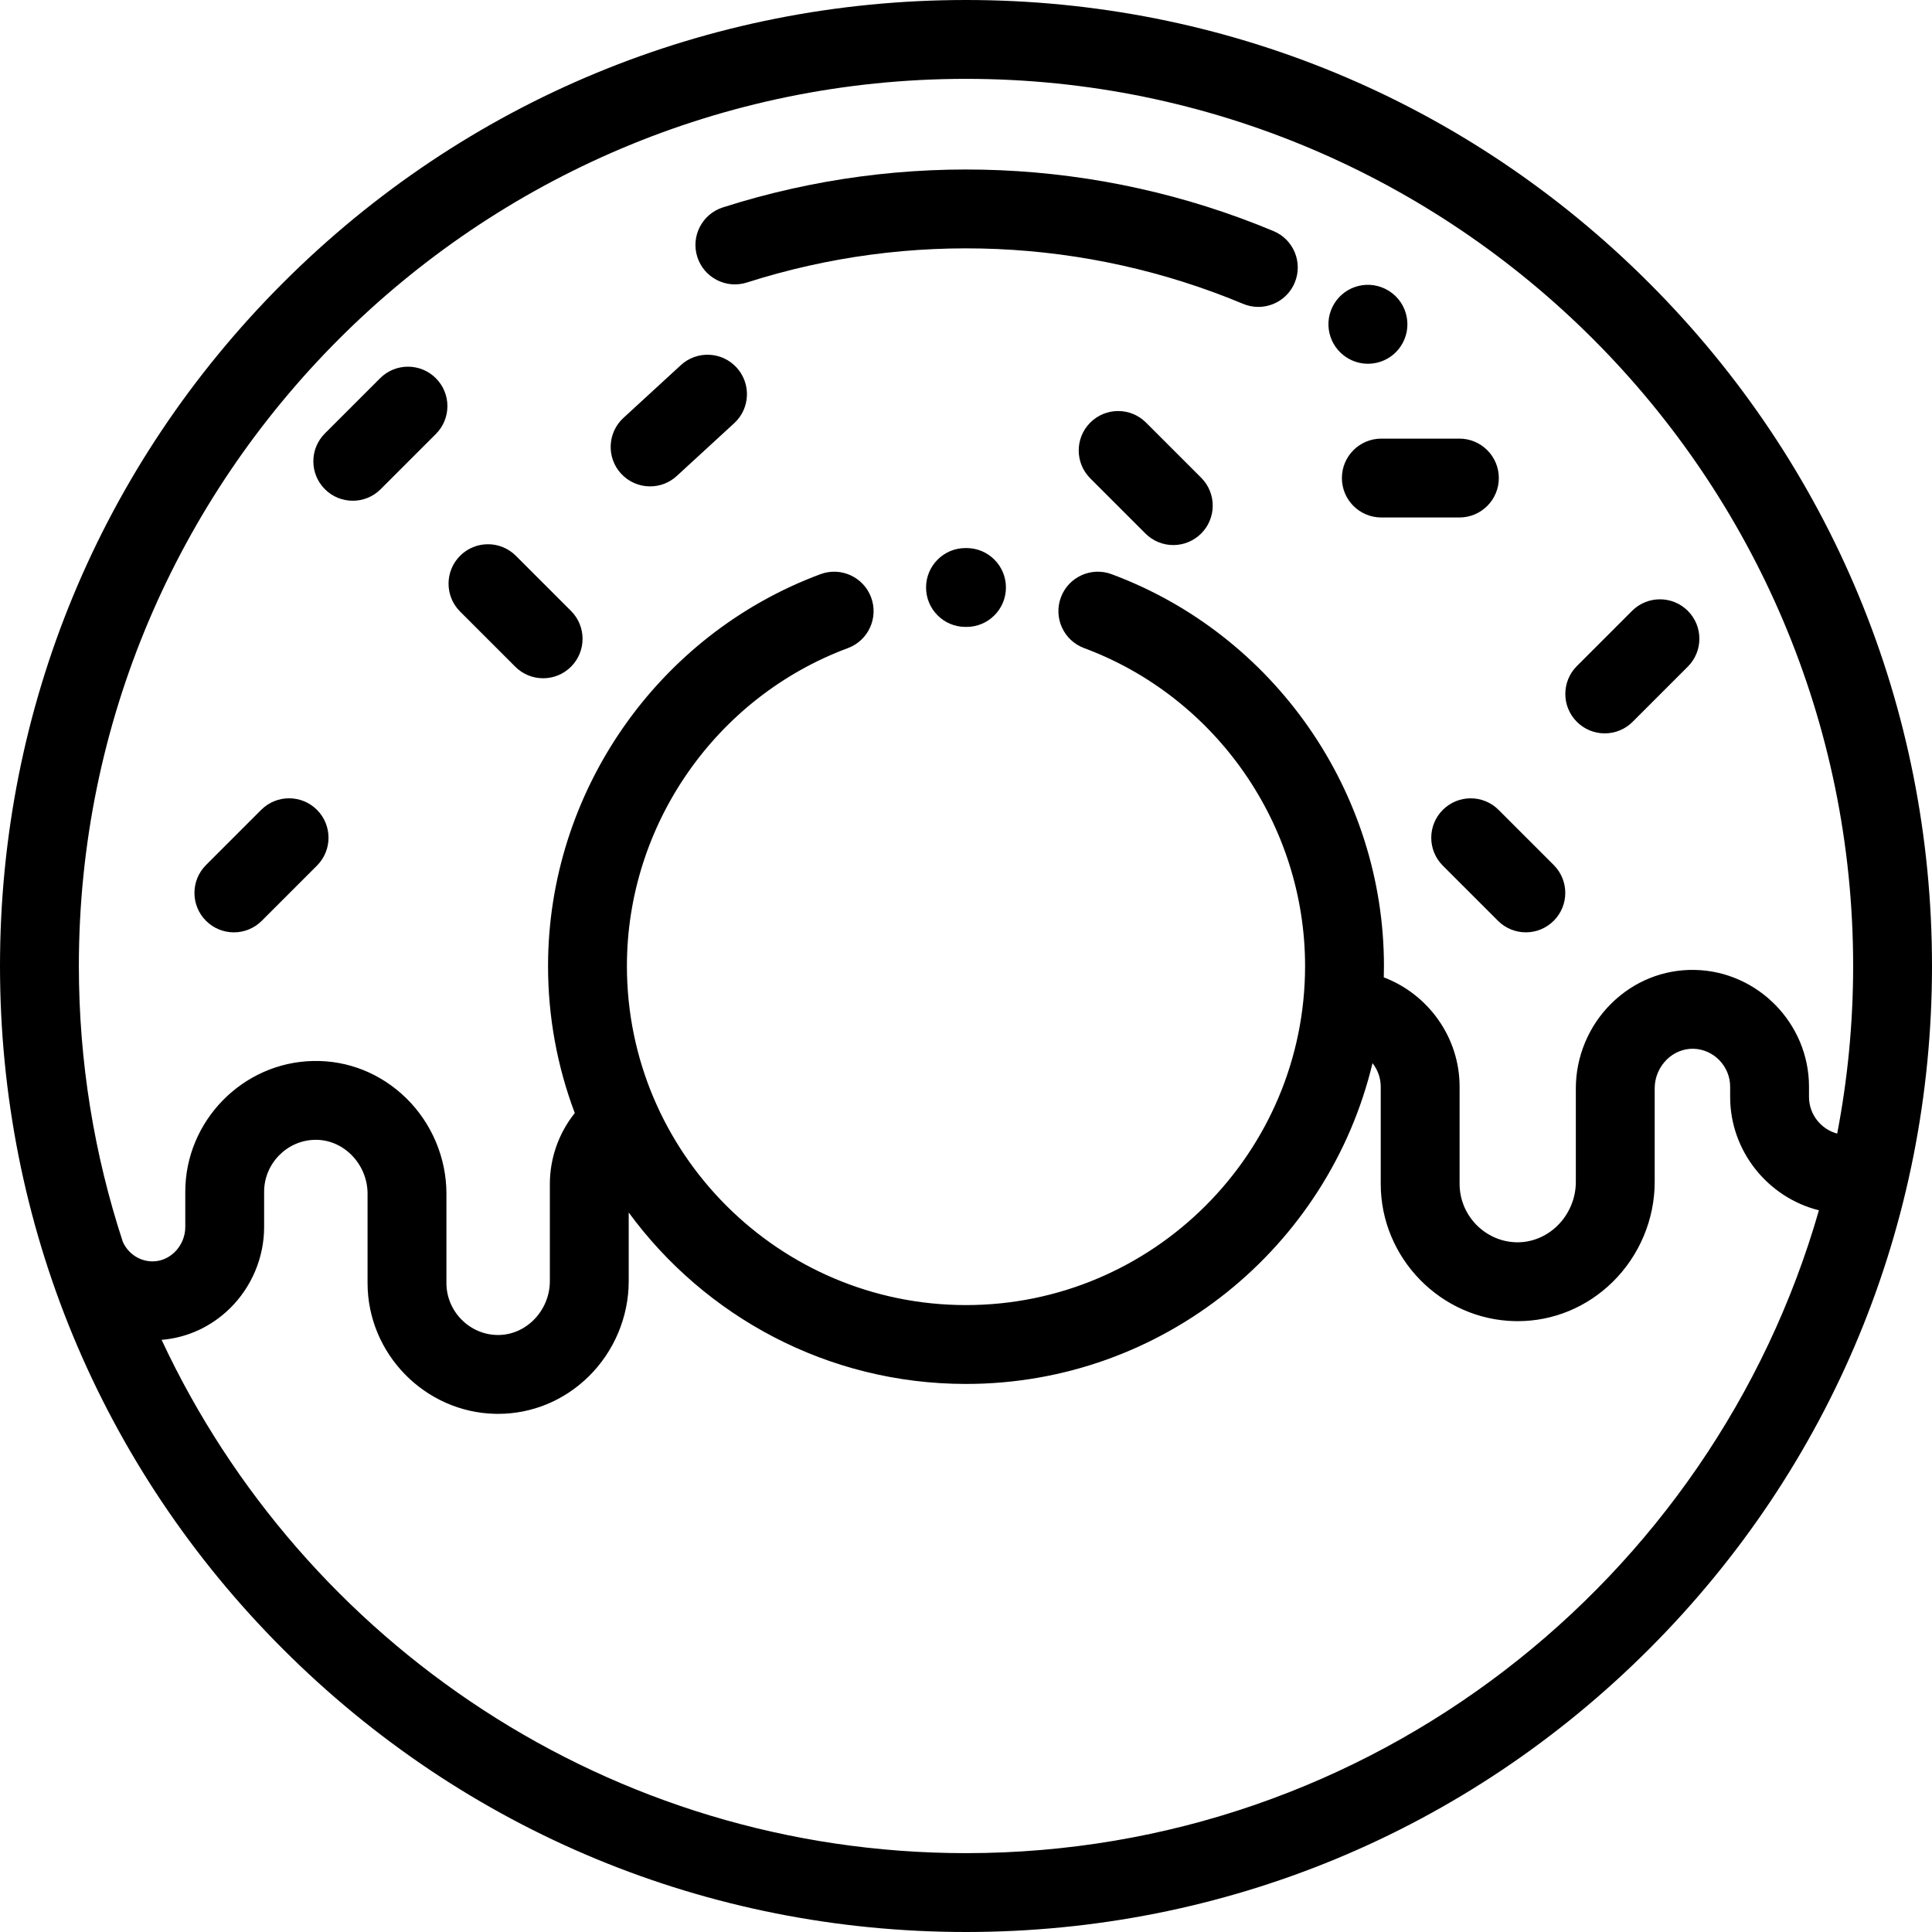
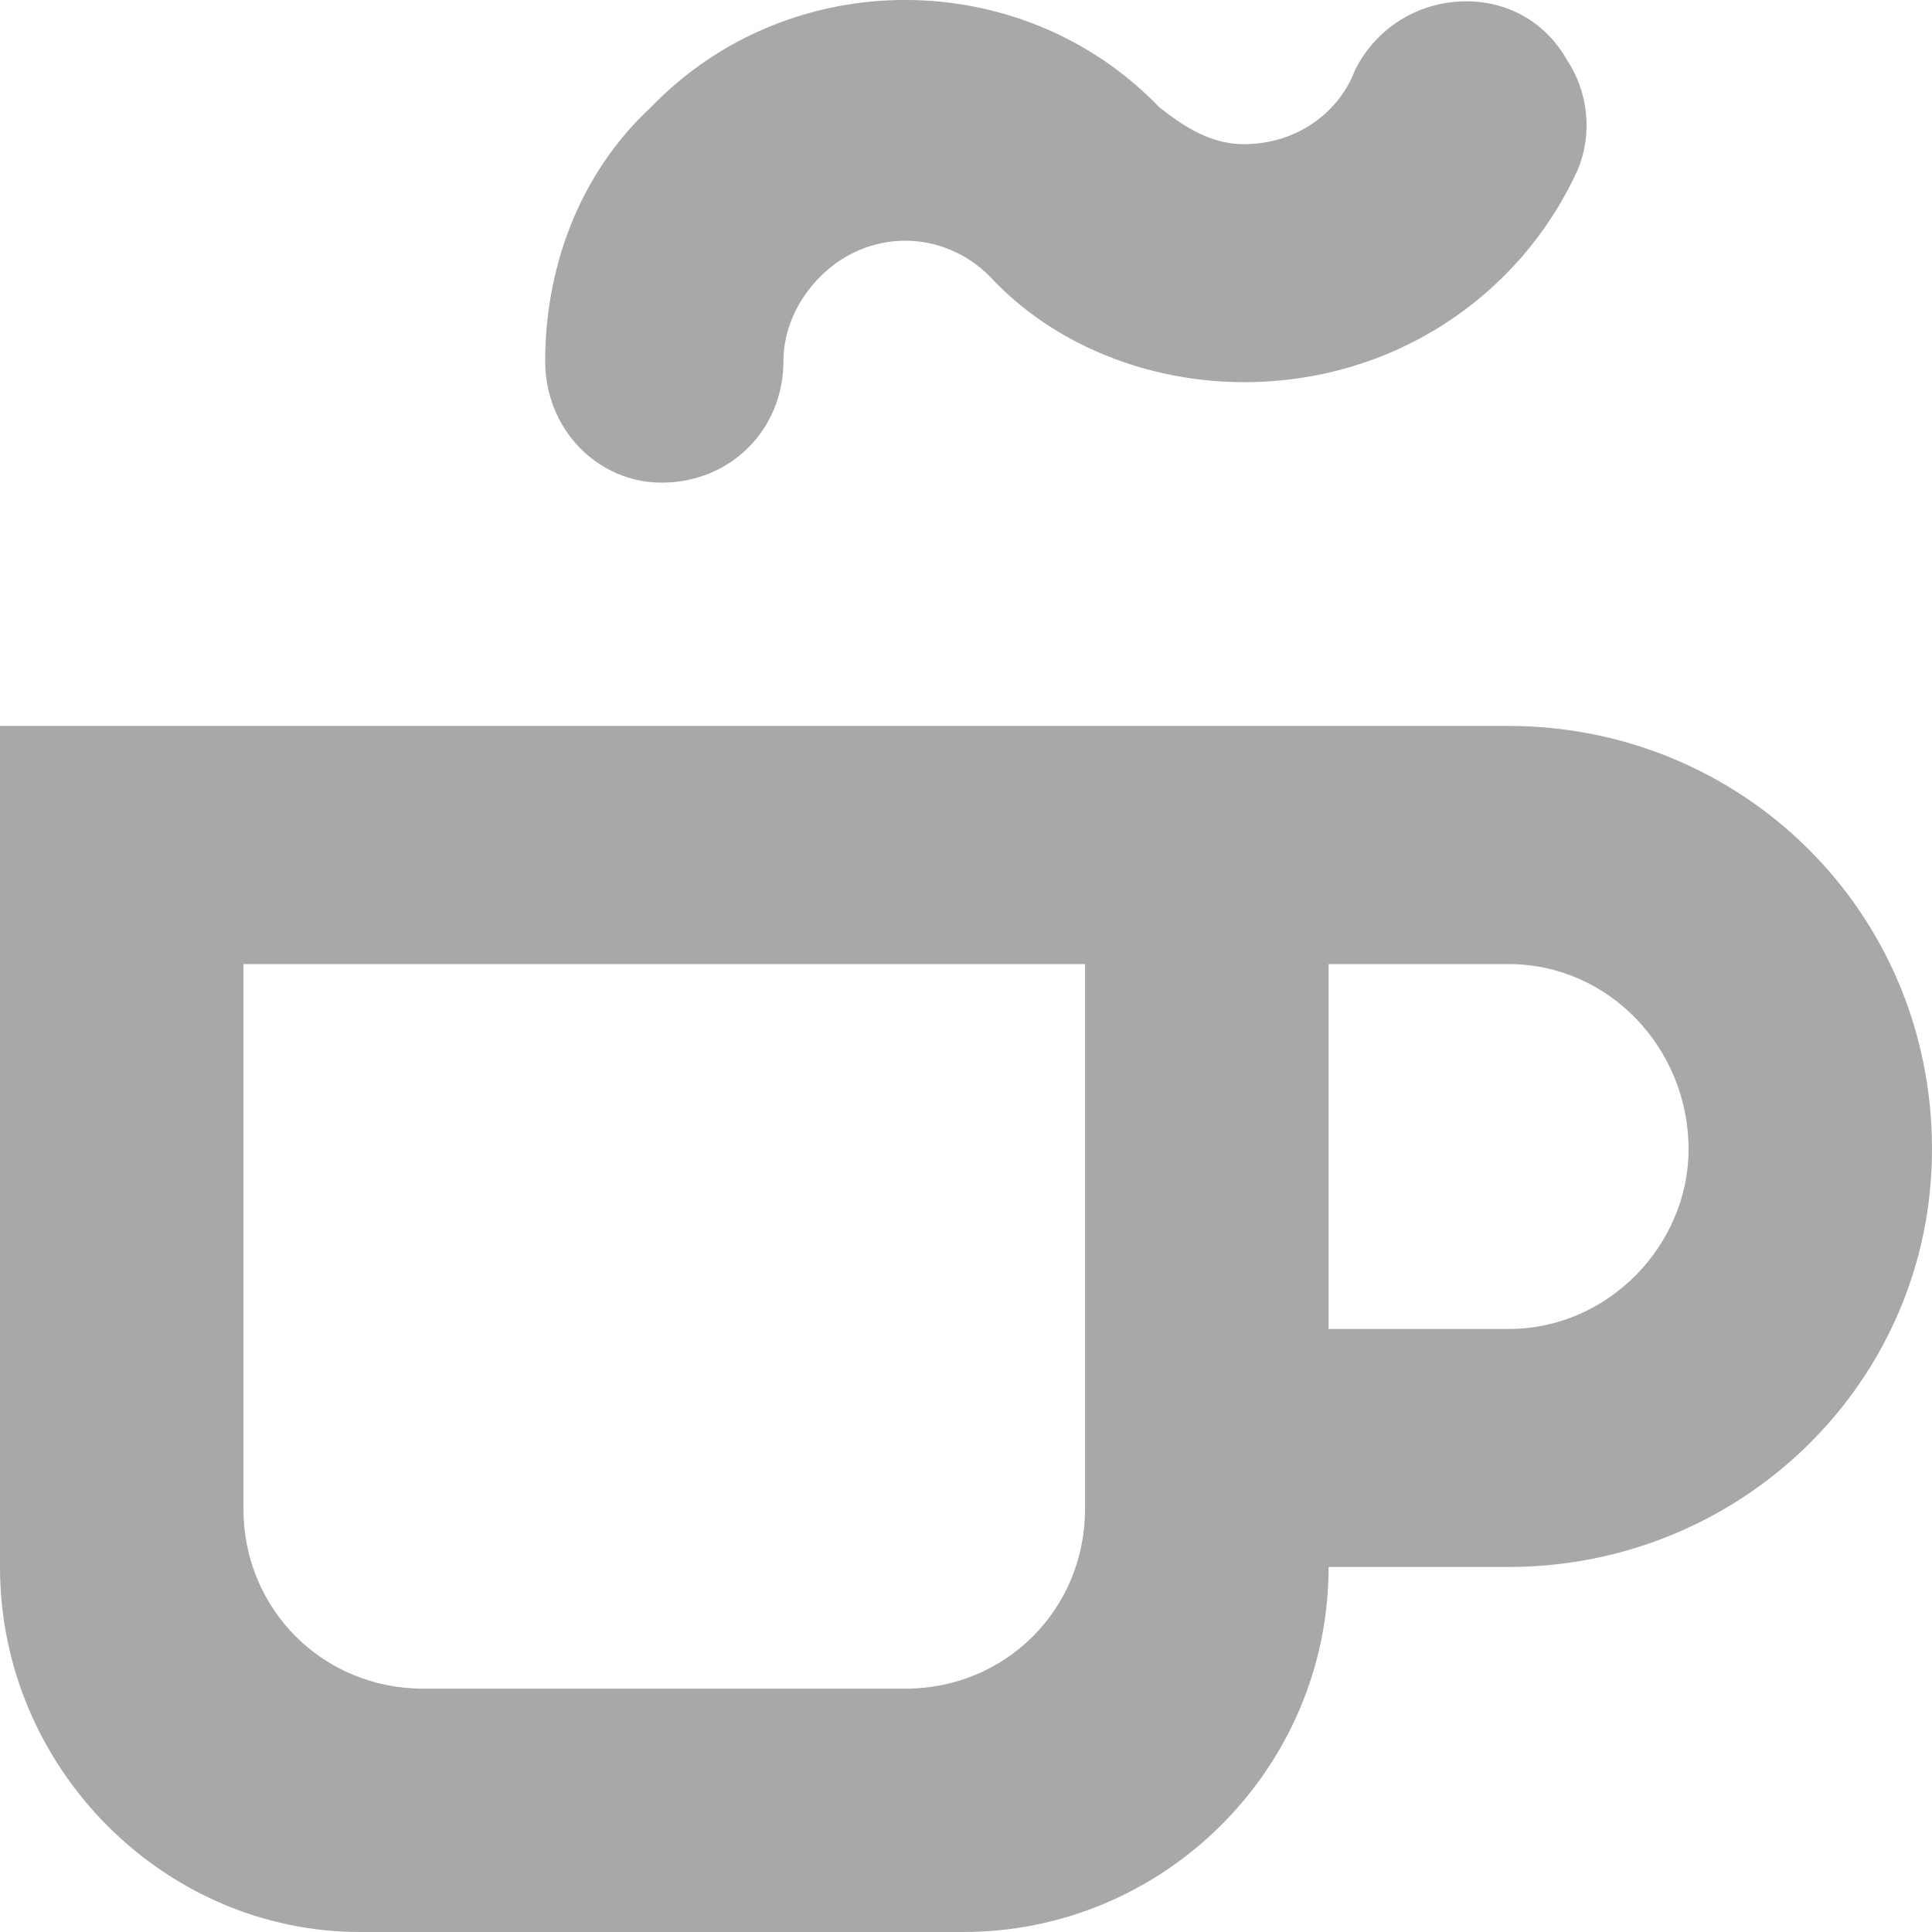
- <svg xmlns="http://www.w3.org/2000/svg" viewBox="0 0 512 512">
-   <path d="M337.502 61.244c-46.267-19.341-98.094-21.573-145.933-6.282-5.497 1.758-8.528 7.638-6.772 13.134 1.758 5.497 7.64 8.528 13.134 6.772 43.115-13.782 89.819-11.772 131.51 5.657 1.317.55 2.682.811 4.026.811 4.087 0 7.969-2.415 9.644-6.422 2.228-5.324-.284-11.445-5.609-13.67zM368.323 77.252a11.31 11.31 0 0 0-.375-.239c-4.925-3.009-11.356-1.458-14.364 3.467-2.984 4.884-1.483 11.249 3.346 14.29a10.398 10.398 0 0 0 5.587 1.626c3.377 0 6.69-1.633 8.704-4.654 3.201-4.801 1.904-11.289-2.898-14.49zM447.293 161.884c-4.081-4.08-10.698-4.08-14.778 0l-14.629 14.629c-4.08 4.081-4.08 10.698 0 14.778 2.04 2.041 4.715 3.06 7.388 3.06s5.349-1.02 7.389-3.06l14.629-14.629c4.081-4.081 4.081-10.698.001-14.778zM83.999 214.617c-4.081-4.08-10.698-4.08-14.778 0l-14.629 14.629c-4.08 4.081-4.08 10.698 0 14.778 2.04 2.041 4.715 3.06 7.388 3.06s5.349-1.02 7.39-3.06l14.629-14.629c4.081-4.082 4.081-10.698 0-14.778zM115.508 100.235c-4.081-4.08-10.698-4.08-14.778 0l-14.629 14.629c-4.08 4.081-4.08 10.698 0 14.778 2.04 2.041 4.715 3.06 7.388 3.06s5.348-1.02 7.39-3.06l14.629-14.629c4.081-4.081 4.081-10.698 0-14.778zM386.754 116.24h-20.688c-5.771 0-10.449 4.678-10.449 10.449s4.678 10.449 10.449 10.449h20.688c5.771 0 10.449-4.678 10.449-10.449s-4.678-10.449-10.449-10.449zM151.326 161.908l-14.618-14.618c-4.081-4.08-10.698-4.081-14.778 0s-4.08 10.698 0 14.778l14.618 14.618a10.413 10.413 0 0 0 7.388 3.06c2.674 0 5.349-1.02 7.39-3.06 4.081-4.081 4.081-10.698 0-14.778zM411.753 229.241l-14.618-14.617c-4.08-4.081-10.696-4.08-14.777 0s-4.08 10.697 0 14.777l14.618 14.617c2.041 2.041 4.715 3.06 7.388 3.06s5.348-1.021 7.388-3.06c4.083-4.08 4.082-10.696.001-14.777zM318.326 126.607l-14.617-14.617c-4.081-4.08-10.698-4.081-14.778 0s-4.08 10.698 0 14.778l14.617 14.617a10.414 10.414 0 0 0 7.388 3.061 10.42 10.42 0 0 0 7.39-3.061c4.08-4.081 4.08-10.698 0-14.778zM195.194 97.387c-3.904-4.25-10.515-4.528-14.763-.622l-15.22 13.989c-4.249 3.905-4.527 10.515-.622 14.763a10.42 10.42 0 0 0 7.696 3.378c2.528 0 5.063-.911 7.068-2.756l15.22-13.989c4.248-3.905 4.526-10.515.621-14.763zM256.153 145.241H255.865c-5.762 0-10.437 4.665-10.449 10.429-.011 5.771 4.658 10.457 10.429 10.469H256.134c5.762 0 10.438-4.664 10.449-10.429.01-5.771-4.659-10.458-10.43-10.469z" />
-   <path d="M437.019 74.981C388.668 26.628 324.38 0 256 0S123.332 26.628 74.981 74.981C26.629 123.333 0 187.62 0 256c0 68.38 26.628 132.668 74.981 181.019C123.333 485.371 187.62 512 256 512c68.38 0 132.668-26.628 181.019-74.981C485.371 388.667 512 324.38 512 256s-26.628-132.668-74.981-181.019zM256 491.102c-94.256 0-175.718-55.763-213.173-136.024 6.781-.56 13.126-3.458 18.112-8.35 5.756-5.647 9.057-13.495 9.057-21.531v-9.364c0-7.449 6.027-13.624 13.435-13.767 3.561-.079 6.976 1.322 9.617 3.913 2.77 2.718 4.359 6.484 4.359 10.332v23.709c0 18.754 15.222 34.302 33.932 34.66.221.004.442.006.664.006 8.973 0 17.47-3.499 23.989-9.895 6.751-6.623 10.623-15.826 10.623-25.25v-18.215c20.172 27.524 52.723 45.432 89.384 45.432 52.209 0 96.09-36.312 107.73-85.007a10.027 10.027 0 0 1 2.18 6.23v25.773c0 19.673 15.968 35.984 35.596 36.361.233.004.464.006.696.006 9.409 0 18.321-3.671 25.161-10.38 7.086-6.951 11.149-16.61 11.149-26.5v-24.856c0-2.83 1.17-5.6 3.21-7.602 1.927-1.889 4.429-2.882 6.986-2.854 5.403.104 9.8 4.612 9.8 10.05v2.721c0 14.409 10.071 26.69 23.526 30.04C453.848 418.996 363.189 491.102 256 491.102zm223.405-200.399v-2.721c0-16.741-13.591-30.624-30.297-30.944-8.235-.159-16.057 2.978-22.022 8.829-6.021 5.906-9.473 14.113-9.473 22.52v24.856c0 4.314-1.782 8.536-4.886 11.582-2.97 2.912-6.846 4.462-10.82 4.397-8.326-.16-15.099-7.098-15.099-15.468v-25.773c0-13.154-8.392-24.538-20.091-28.971.027-1.001.043-2.004.043-3.011 0-46.06-29.007-87.788-72.182-103.836-5.411-2.01-11.425.745-13.434 6.154-2.01 5.409.745 11.424 6.154 13.434 35.027 13.021 58.562 46.877 58.562 84.248 0 49.549-40.312 89.861-89.861 89.861-49.549 0-89.861-40.312-89.861-89.861 0-37.372 23.535-71.228 58.565-84.246 5.409-2.01 8.164-8.026 6.154-13.434s-8.022-8.165-13.434-6.154C174.248 168.21 145.239 209.938 145.239 256a110.22 110.22 0 0 0 7.085 38.971 30.145 30.145 0 0 0-6.607 18.808v25.763c0 3.848-1.589 7.614-4.359 10.332-2.642 2.591-6.036 3.973-9.617 3.913-7.407-.142-13.434-6.317-13.434-13.766v-23.709c0-9.424-3.872-18.627-10.623-25.251-6.681-6.554-15.435-10.081-24.652-9.889-18.71.358-33.932 15.907-33.932 34.66v9.364c0 2.461-1.019 4.871-2.794 6.613-1.668 1.635-3.808 2.506-6.034 2.47-3.374-.065-6.387-2.139-7.733-5.21-7.543-23.011-11.64-47.569-11.64-73.07C20.898 126.365 126.365 20.898 256 20.898S491.102 126.365 491.102 256c0 15.182-1.464 30.026-4.227 44.414-4.281-1.138-7.47-5.083-7.47-9.711z" />
+ <svg xmlns="http://www.w3.org/2000/svg" width="16" height="16" viewBox="0 0 16 16" fill="none">
+   <path fill-rule="evenodd" clip-rule="evenodd" d="M11.003 7.984V11.006H12.493C13.326 11.006 13.984 10.305 13.984 9.517C13.984 8.684 13.326 7.984 12.493 7.984H11.003V7.984ZM5.392 0.887C6.532 -0.296 8.46 -0.296 9.6 0.887C9.819 1.062 10.038 1.194 10.301 1.194C10.74 1.194 11.09 0.931 11.222 0.58C11.397 0.23 11.748 0.011 12.143 0.011C12.493 0.011 12.8 0.186 12.975 0.493C13.151 0.756 13.194 1.106 13.063 1.413C12.581 2.464 11.529 3.165 10.301 3.165C9.512 3.165 8.723 2.858 8.197 2.289C7.803 1.895 7.189 1.895 6.795 2.289C6.575 2.508 6.488 2.771 6.488 2.99C6.488 3.559 6.049 3.997 5.479 3.997C4.953 3.997 4.515 3.559 4.515 2.99C4.515 2.245 4.778 1.457 5.392 0.887V0.887ZM3.507 13.985H7.496C8.329 13.985 8.986 13.328 8.986 12.495V7.984H2.016V12.495C2.016 13.328 2.674 13.985 3.507 13.985ZM11.003 12.977C11.003 14.642 9.644 16 7.978 16H2.981C1.359 16 0 14.642 0 12.977V6.012C4.164 6.012 8.329 6.012 12.493 6.012C14.422 6.012 16 7.546 16 9.517C16 11.444 14.422 12.977 12.493 12.977H11.003V12.977Z" fill="#A8A8A8" />
</svg>
